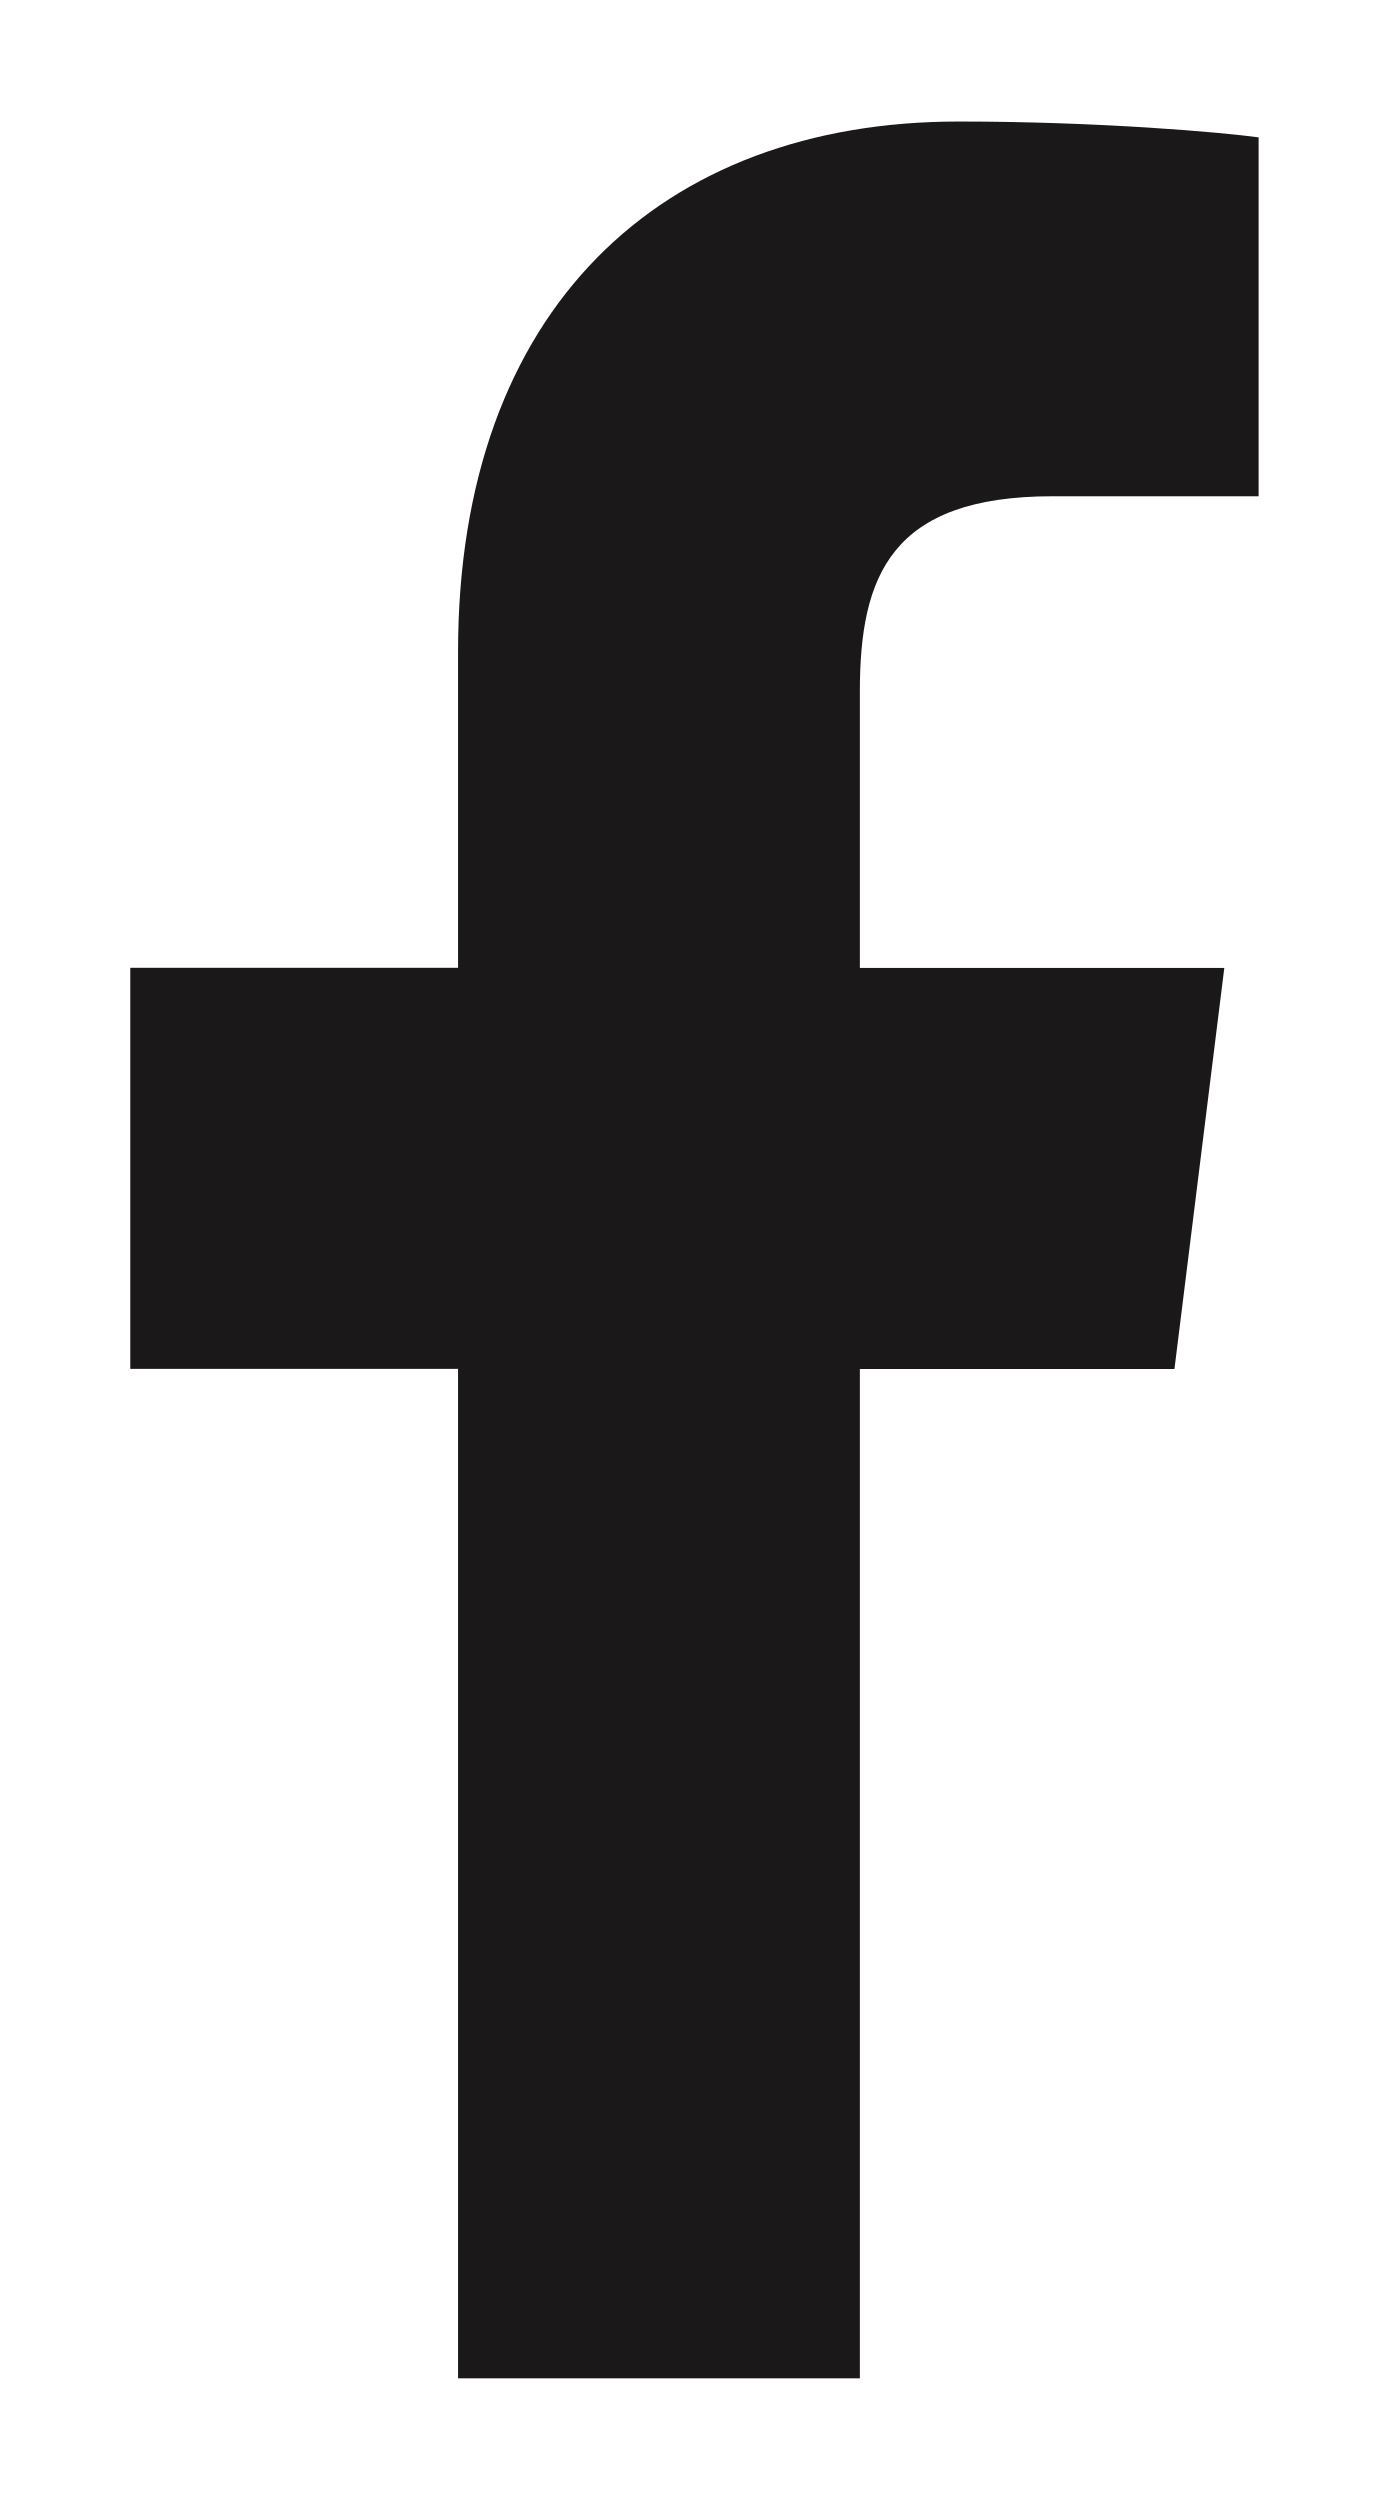
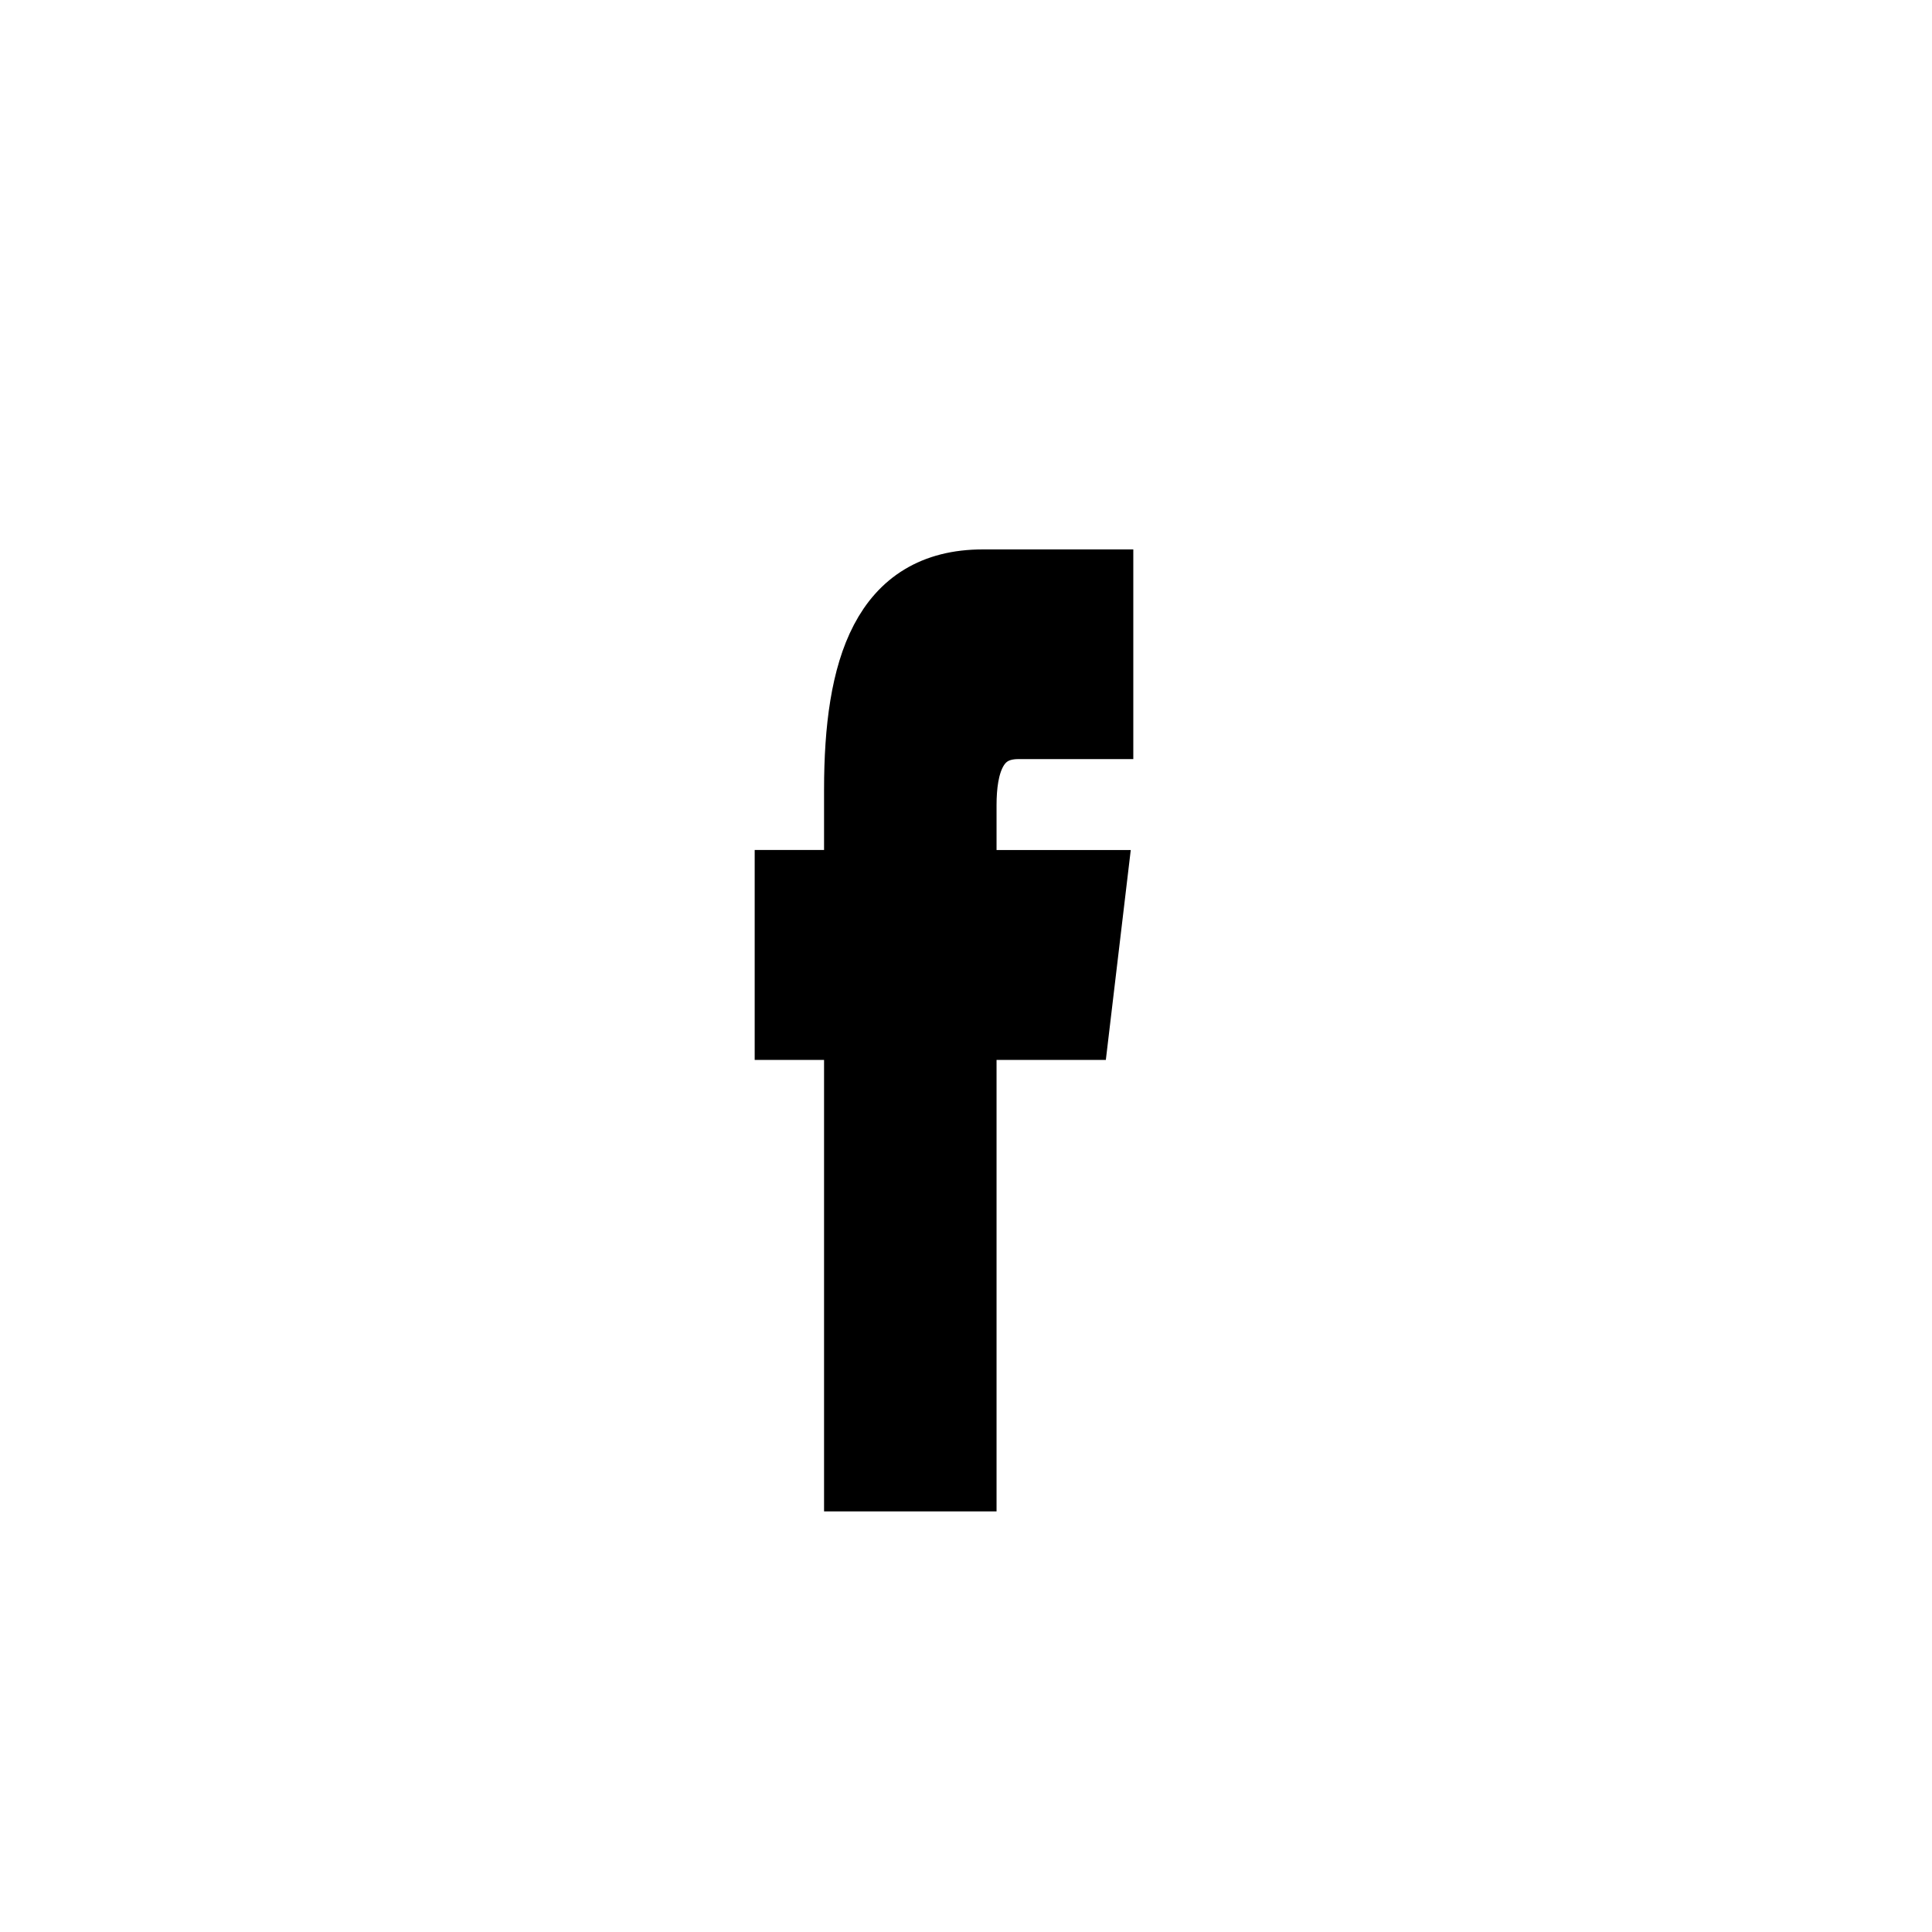
- <svg xmlns="http://www.w3.org/2000/svg" width="10" height="18" viewBox="0 0 10 18" fill="none">
-   <path d="M7.579 3.573H9.062V0.989C8.807 0.954 7.926 0.875 6.901 0.875C4.763 0.875 3.298 2.22 3.298 4.693V6.968H0.938V9.856H3.298V17.124H6.191V9.857H8.456L8.815 6.969H6.191V4.979C6.191 4.144 6.416 3.573 7.579 3.573Z" fill="#1A1818" />
+ <svg xmlns="http://www.w3.org/2000/svg" width="32" height="32" viewBox="0 0 32 32" fill="none">
+   <path fill-rule="evenodd" clip-rule="evenodd" d="M16.006 24.533V17.056H17.872L18.166 14.579H16.006V13.336C16.006 12.69 16.166 12.073 16.868 12.073H18.271V9.6H16.279C14.605 9.6 14.149 11.057 14.149 13.078V14.578H13V17.056H14.149V24.533H16.006Z" stroke="currentColor" fill="currentColor" />
</svg>
